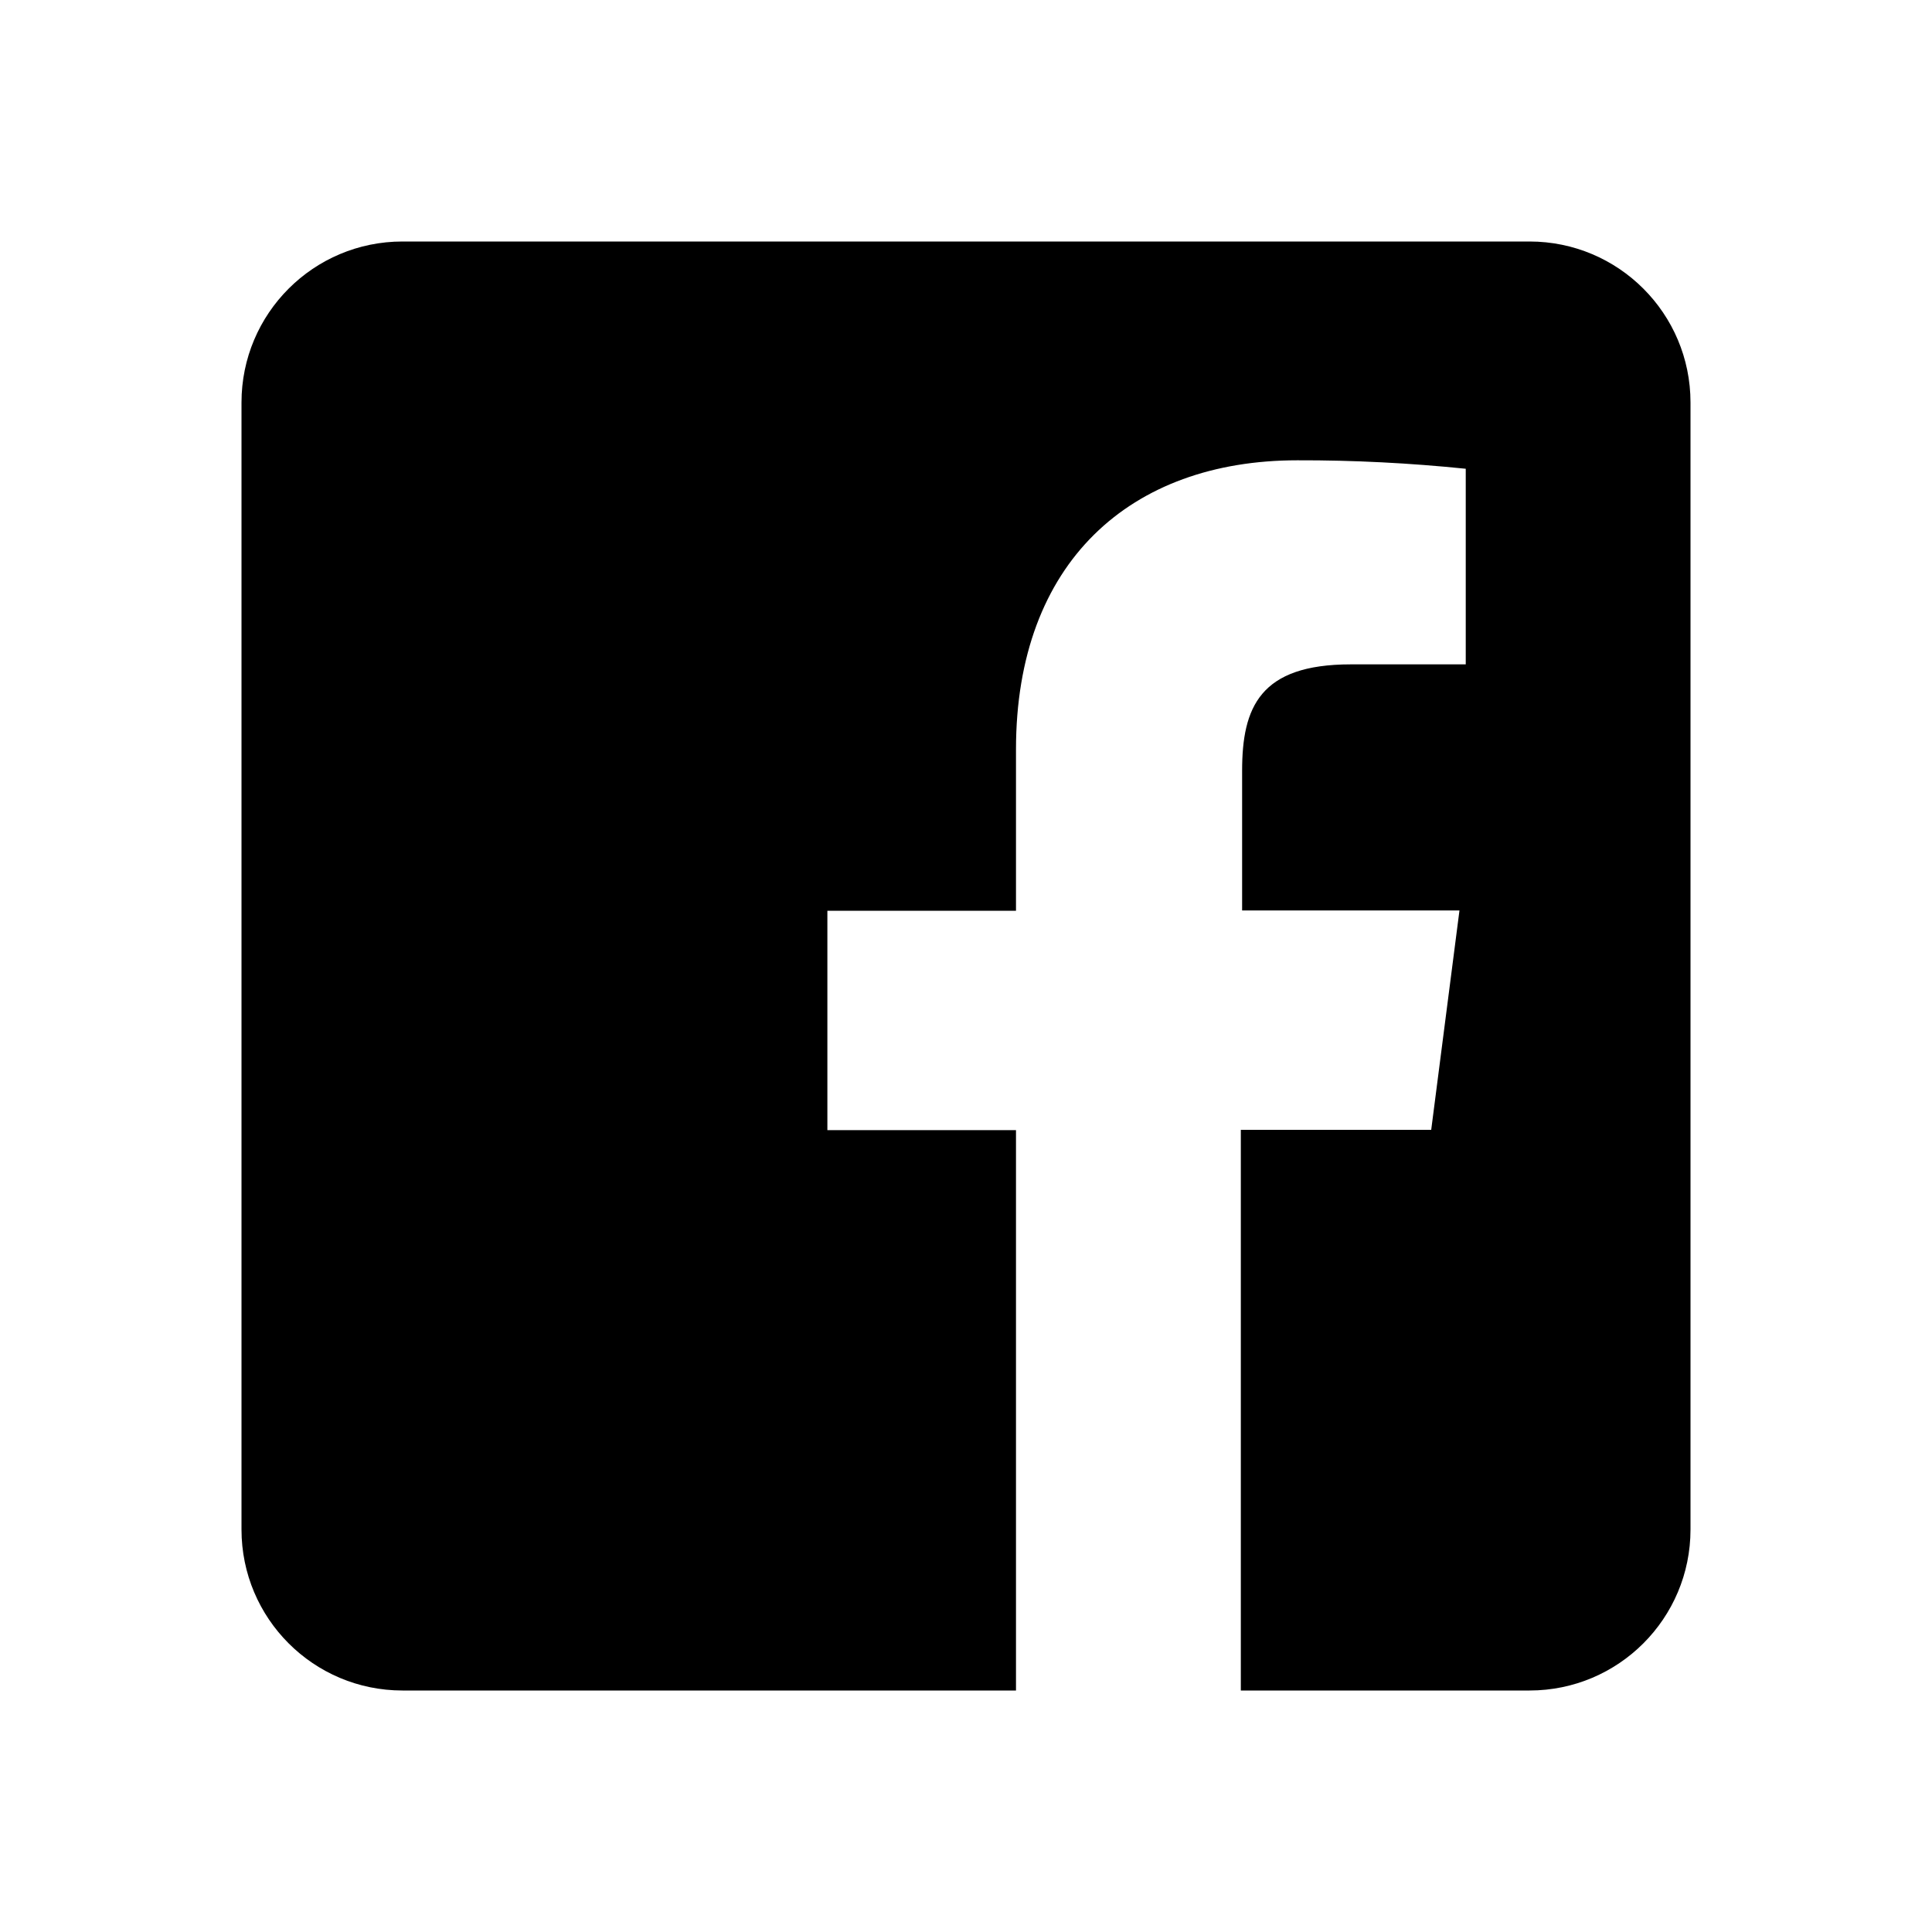
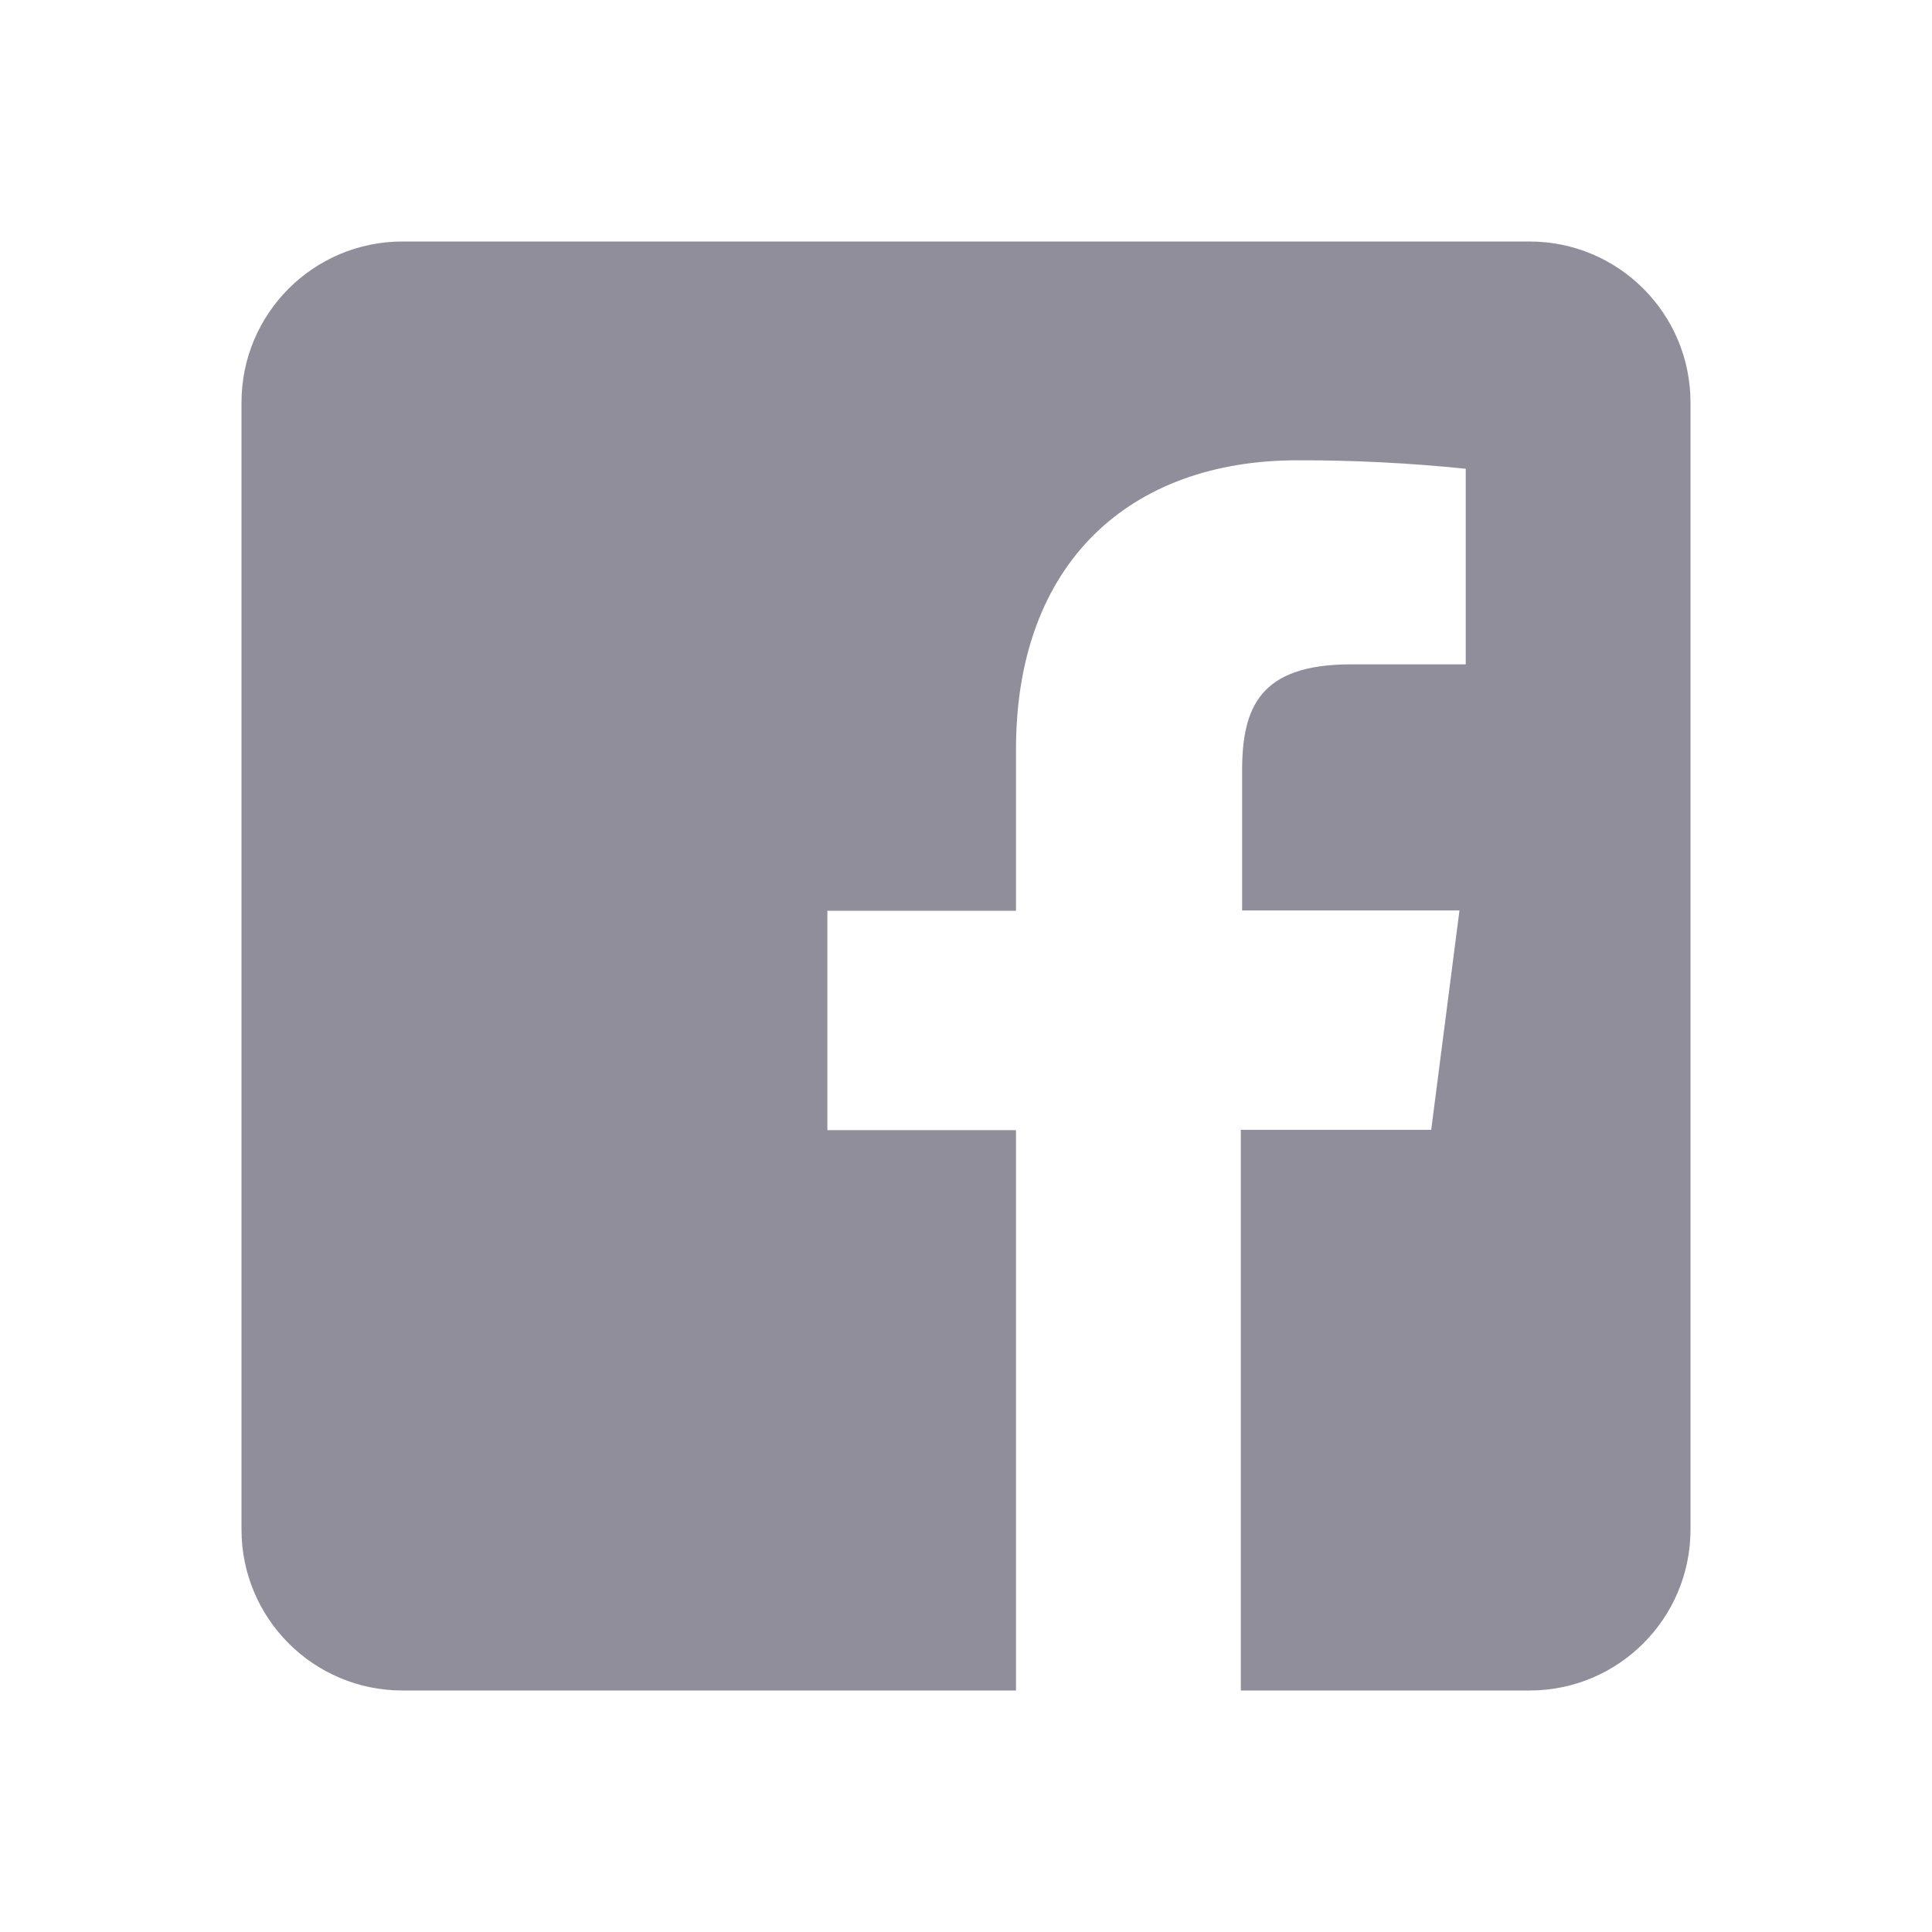
- <svg xmlns="http://www.w3.org/2000/svg" fill="#000000" viewBox="0 0 24 24" width="480px" height="480px">
+ <svg xmlns="http://www.w3.org/2000/svg" fill="#918E9B" viewBox="0 0 24 24" width="480px" height="480px">
  <path d="M19,3H5C3.895,3,3,3.895,3,5v14c0,1.105,0.895,2,2,2h7.621v-6.961h-2.343v-2.725h2.343V9.309 c0-2.324,1.421-3.591,3.495-3.591c0.699-0.002,1.397,0.034,2.092,0.105v2.43h-1.428c-1.13,0-1.35,0.534-1.35,1.322v1.735h2.7 l-0.351,2.725h-2.365V21H19c1.105,0,2-0.895,2-2V5C21,3.895,20.105,3,19,3z" />
</svg>
